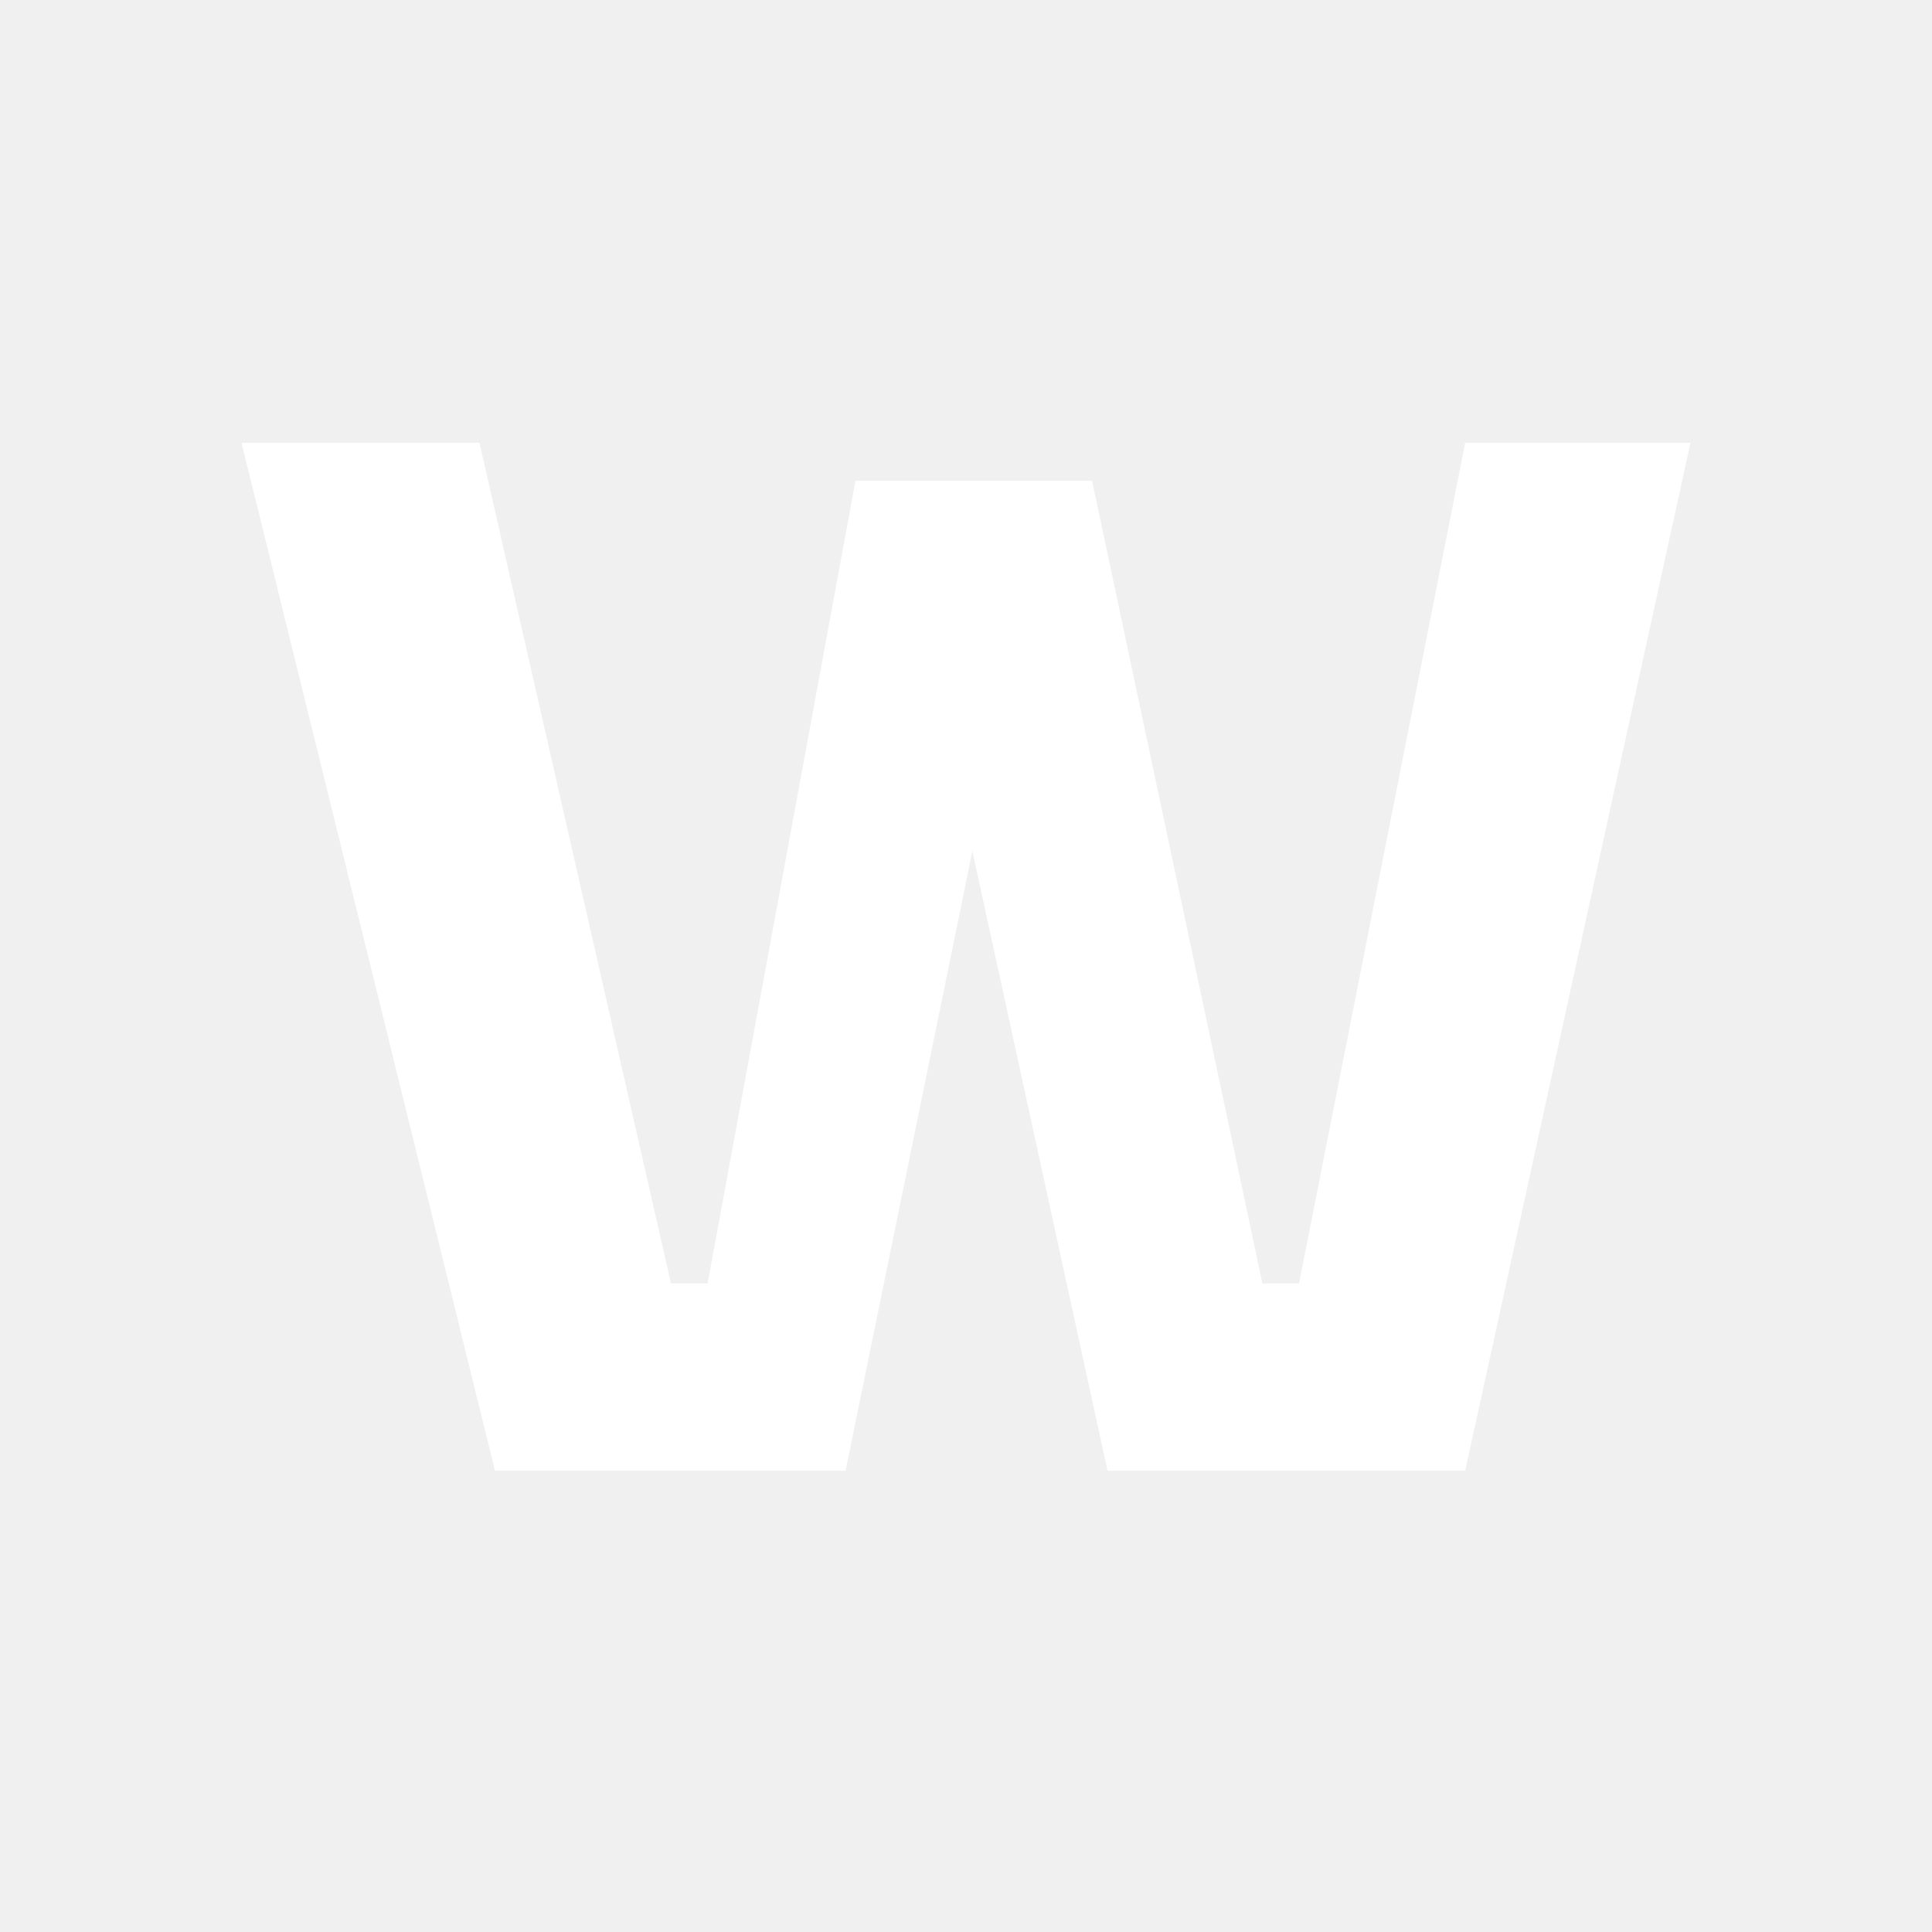
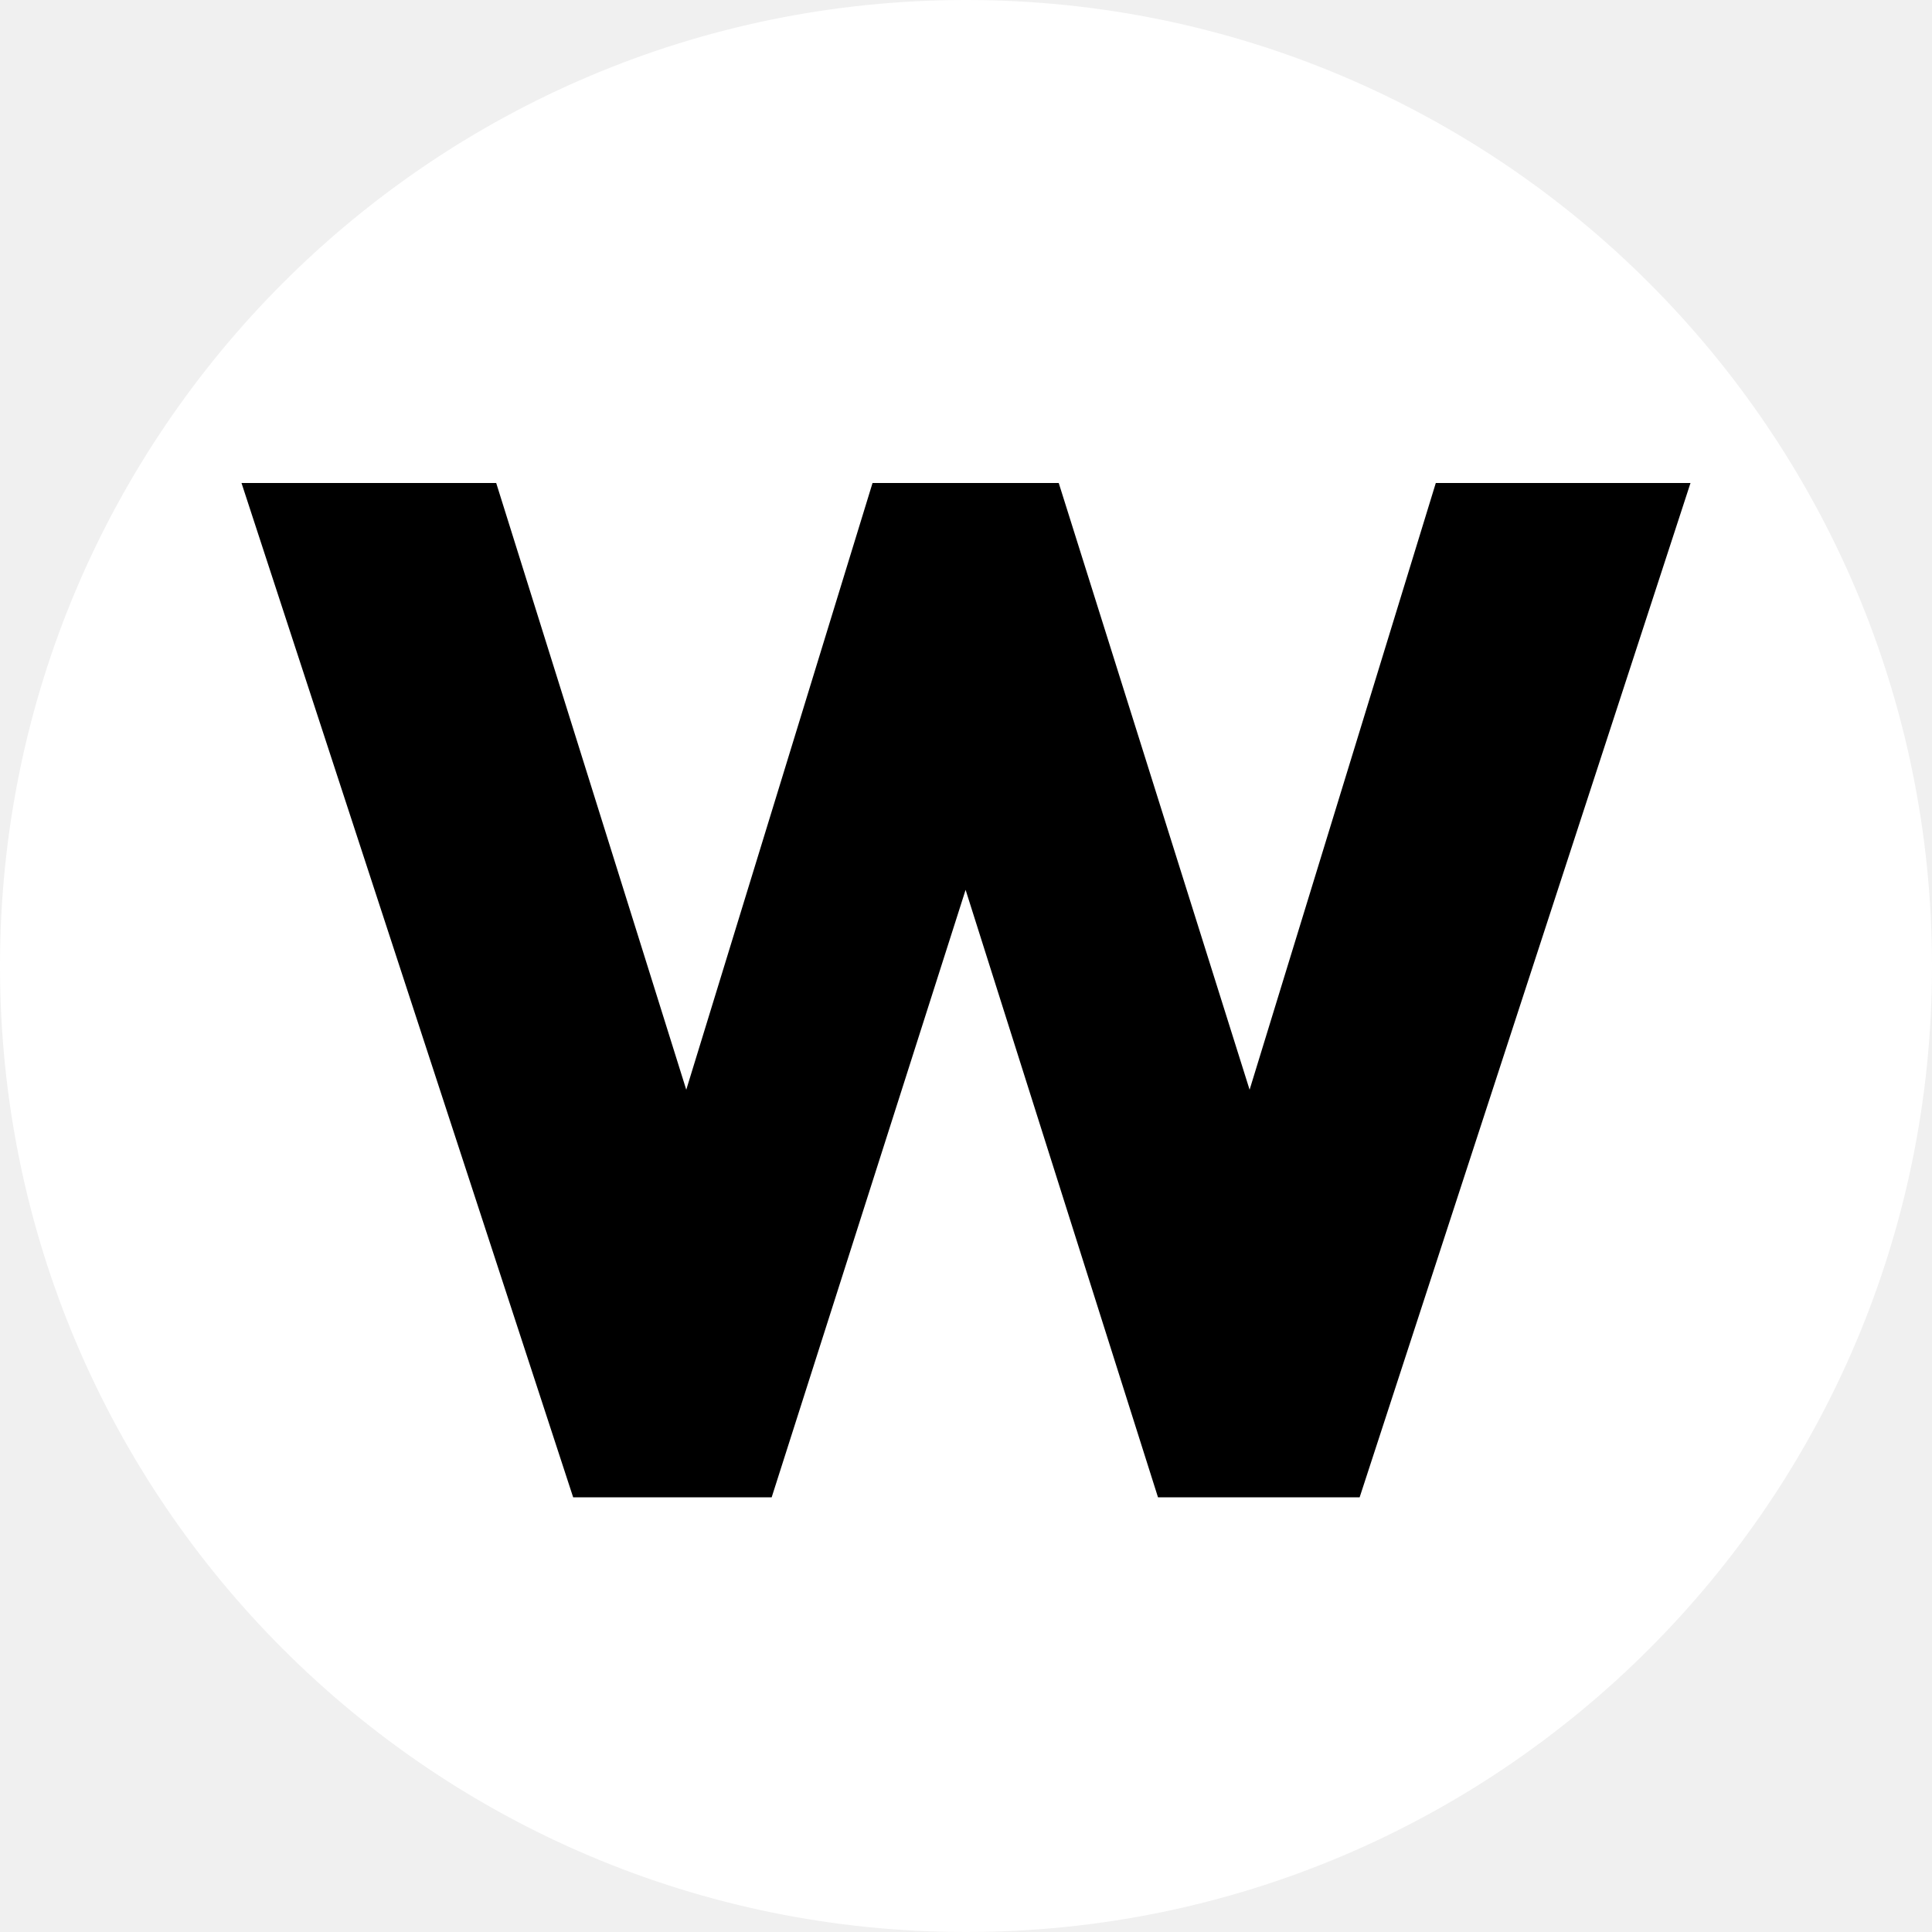
<svg xmlns="http://www.w3.org/2000/svg" width="24" height="24" viewBox="0 0 24 24" fill="none">
-   <path d="M6.149 18.27H10.504L12.079 10.573L13.758 18.27H18.201L21 5.5H18.201L16.137 15.943H15.682L13.566 5.972H10.627L8.79 15.943H8.335L5.956 5.5H3L6.149 18.27Z" fill="white" />
+   <path d="M12 24C18.627 24 24 18.627 24 12C24 5.373 18.627 0 12 0C5.373 0 0 5.373 0 12C0 18.627 5.373 24 12 24Z" fill="white" />
+   <path d="M7.12 18.6L3 6H6.164L8.525 13.537L10.839 6H13.152L15.523 13.537L17.836 6H21L16.89 18.6H14.385L11.995 11.054L9.586 18.6H7.12Z" fill="black" />
</svg>
